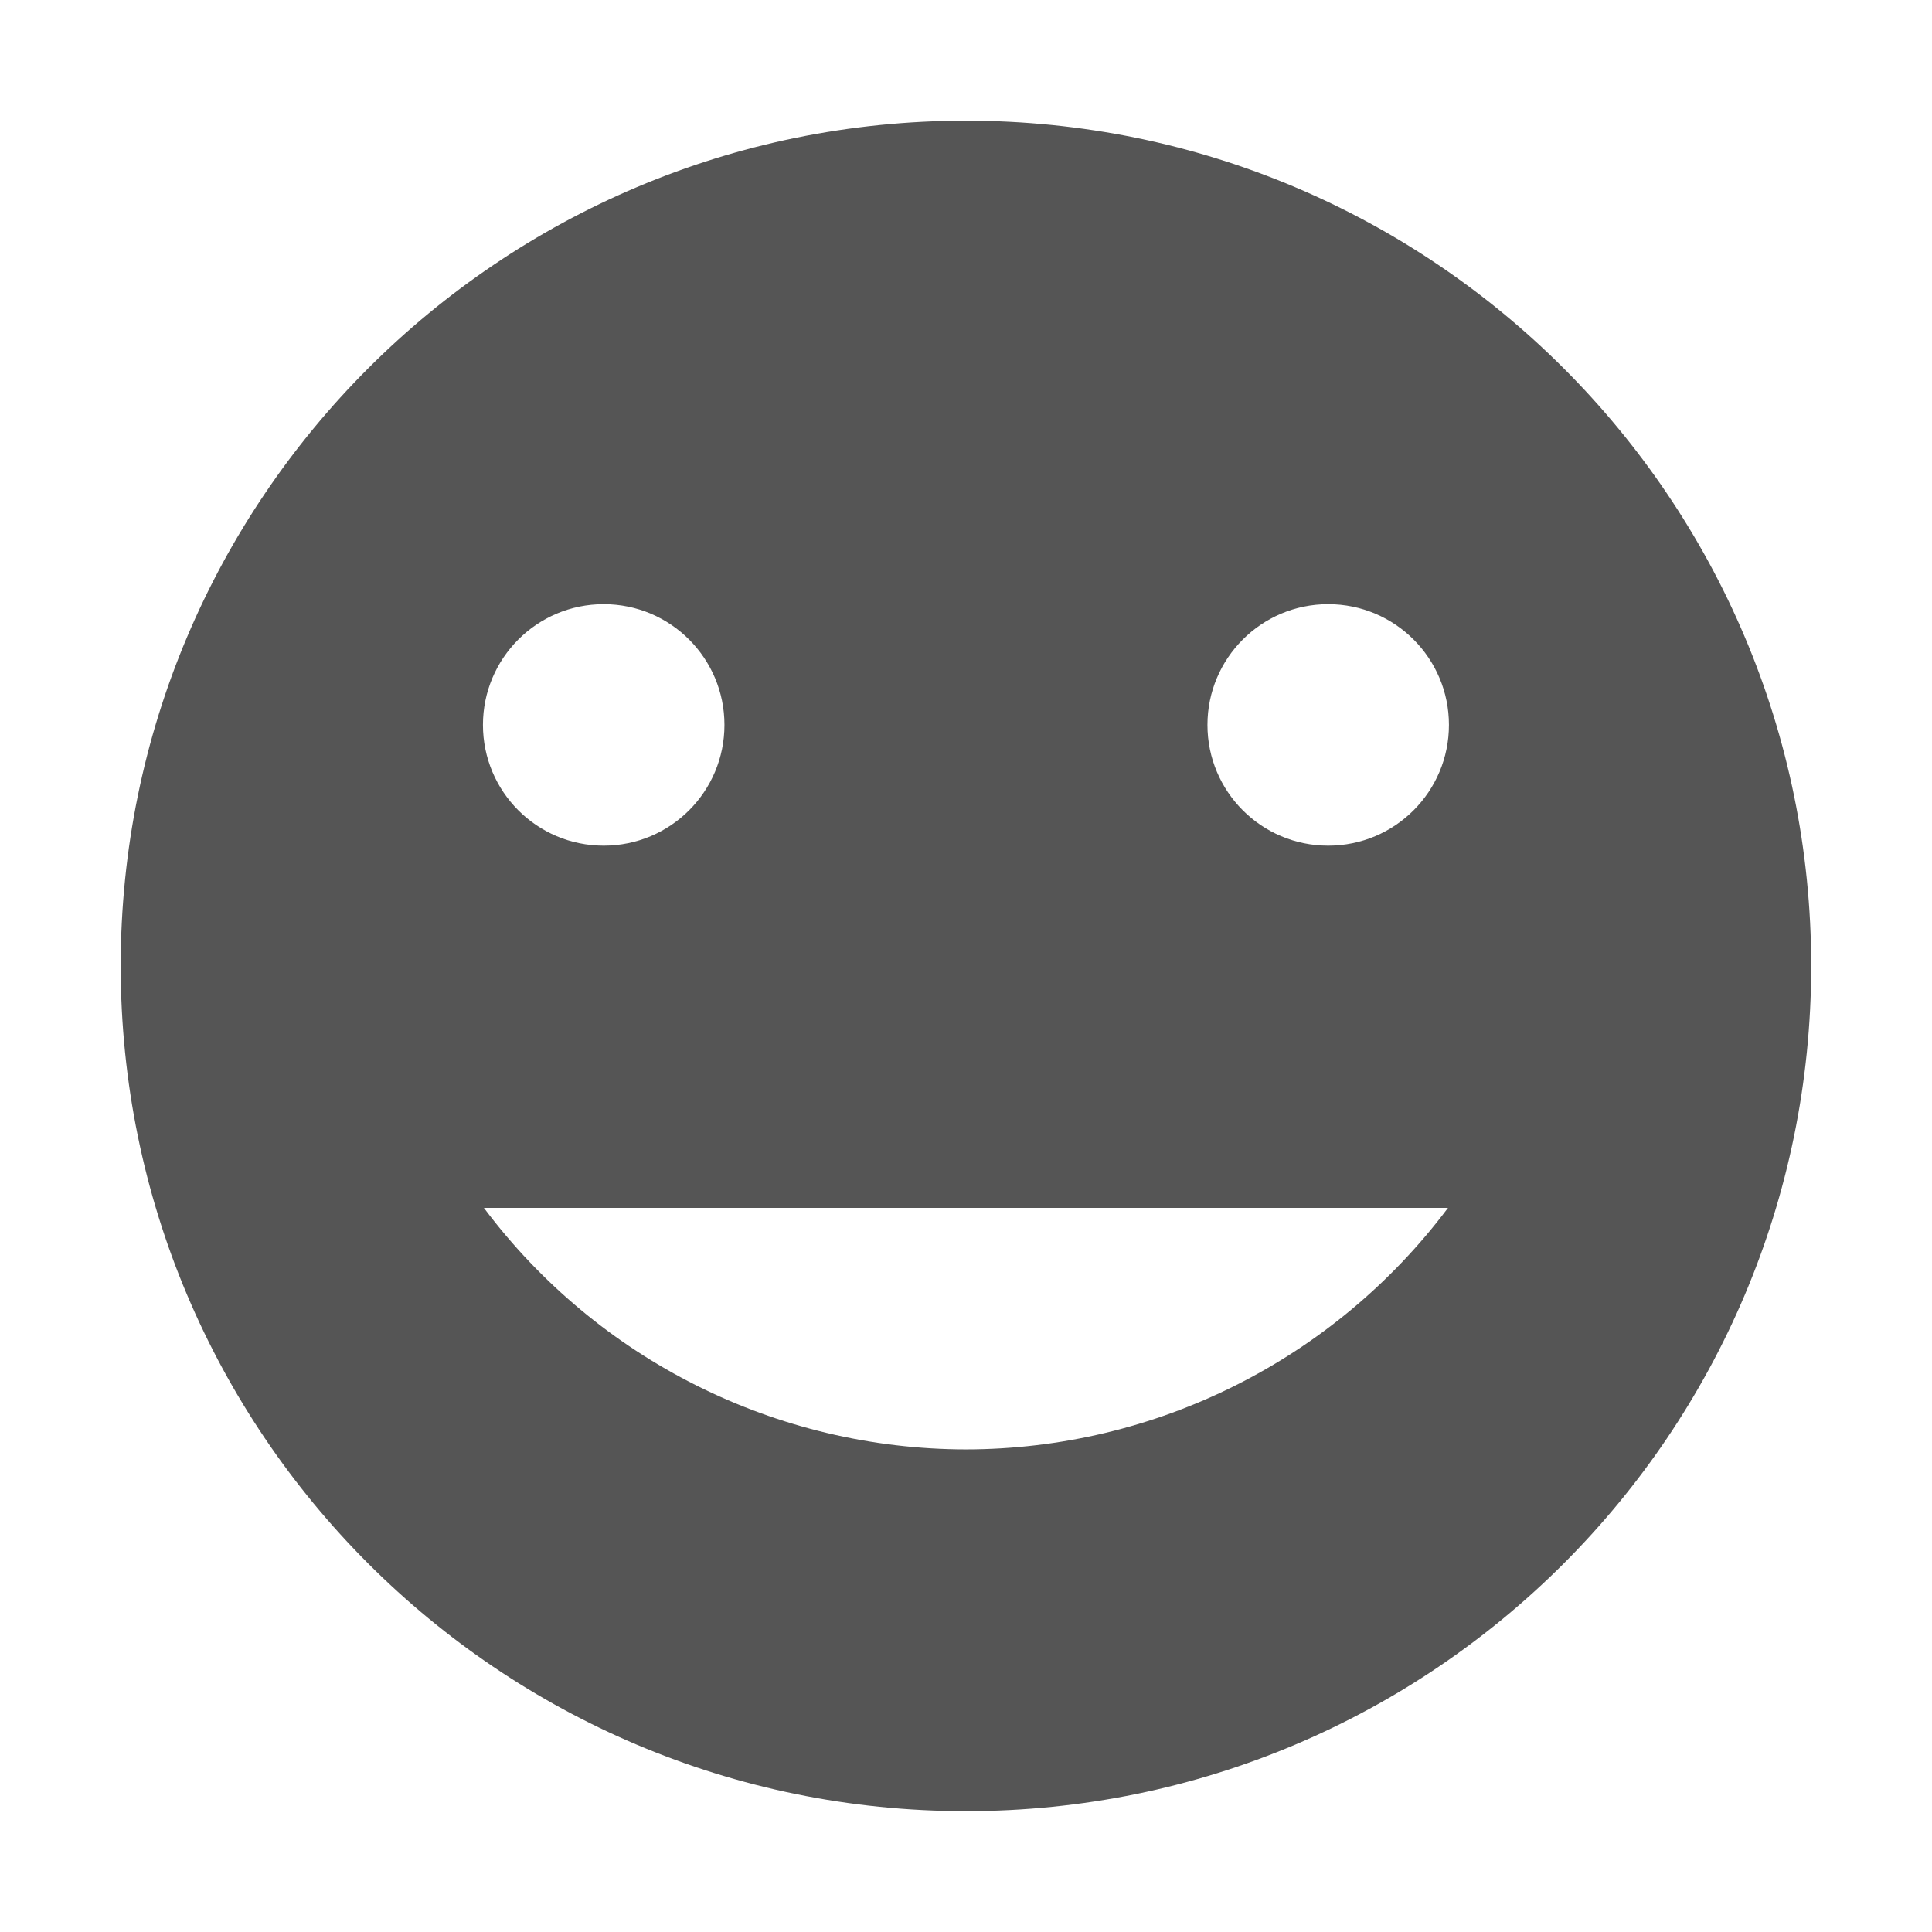
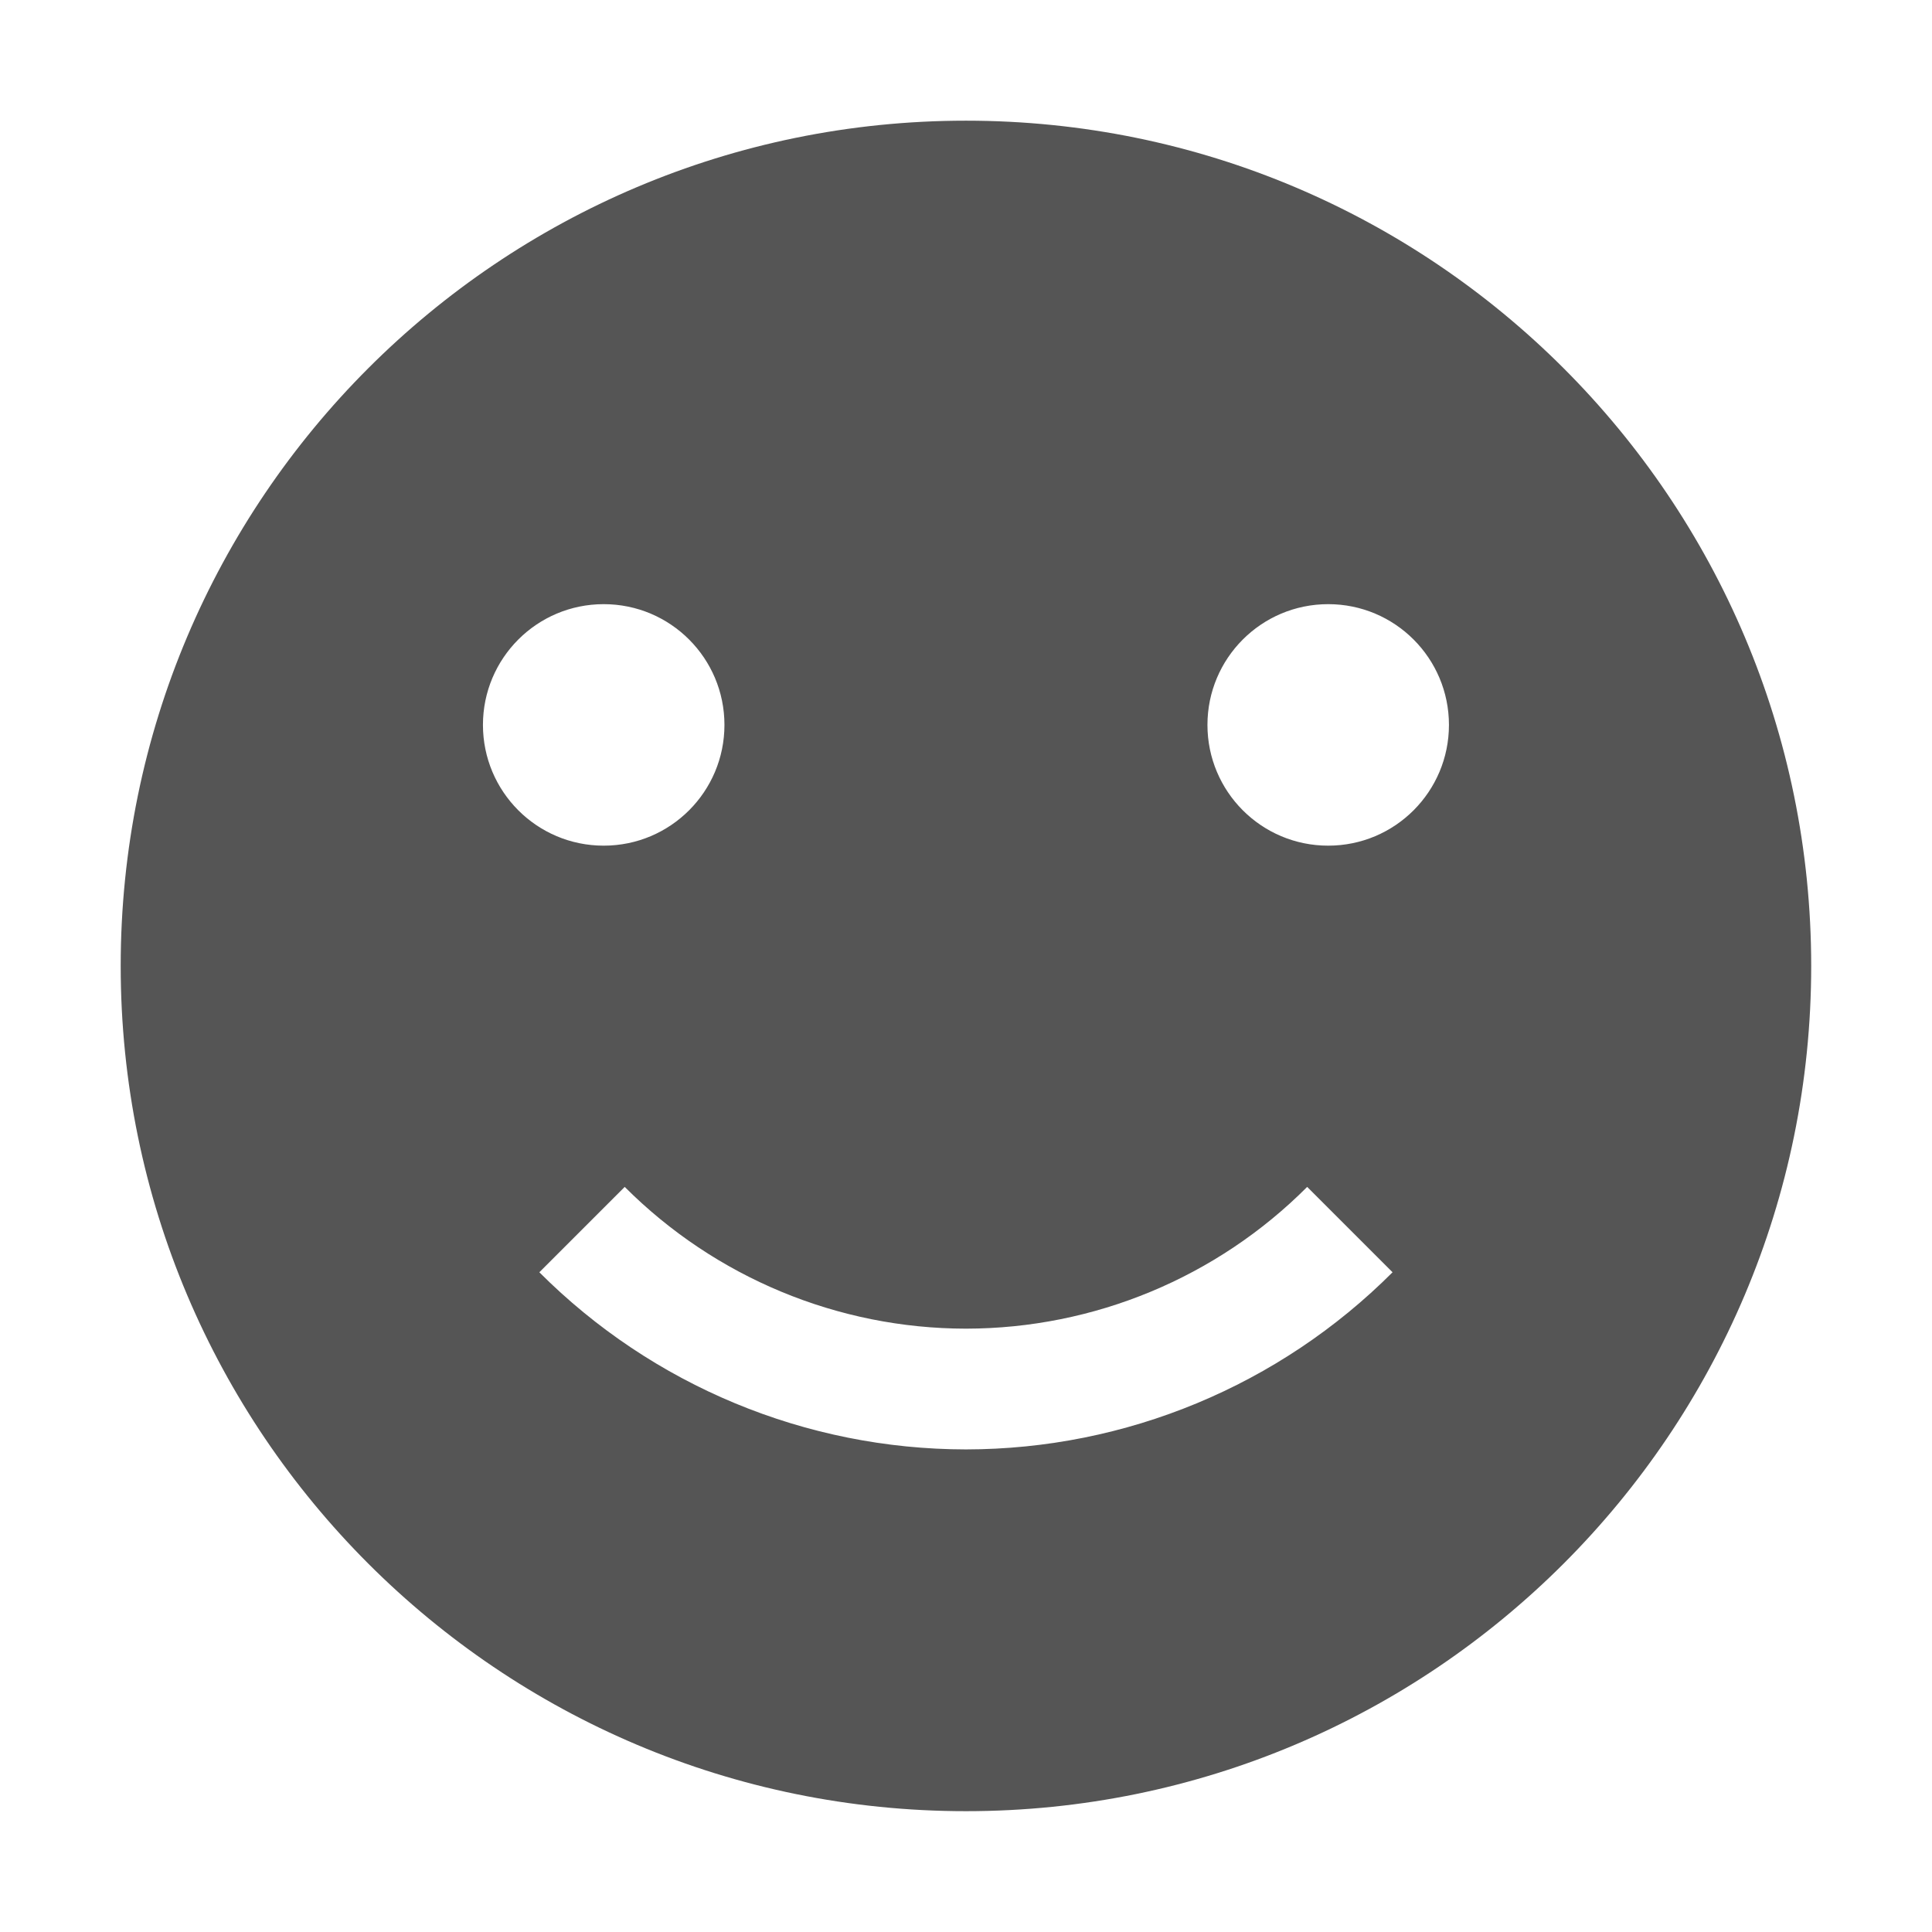
<svg xmlns="http://www.w3.org/2000/svg" xmlns:ns1="http://www.openswatchbook.org/uri/2009/osb" height="16" id="svg7384" style="enable-background:new" version="1.1" width="16">
  <defs id="defs7386">
    <linearGradient id="linearGradient5606" ns1:paint="solid">
      <stop id="stop5608" offset="0" style="stop-color:#000000;stop-opacity:1;" />
    </linearGradient>
    <filter id="filter7554" style="color-interpolation-filters:sRGB">
      <feBlend id="feBlend7556" in2="BackgroundImage" mode="darken" />
    </filter>
  </defs>
  <g id="layer9" style="display:inline" transform="translate(-705.0004,159.0034)" />
  <g id="layer10" style="display:inline;filter:url(#filter7554)" transform="translate(-705.0004,159.0034)" />
  <g id="layer1" style="display:inline" transform="translate(-464.0002,-457.9966)" />
  <g id="layer14" style="display:inline" transform="translate(-705.0004,159.0034)" />
  <g id="layer15" style="display:inline" transform="translate(-705.0004,159.0034)" />
  <g id="g71291" style="display:inline" transform="translate(-705.0004,159.0034)">
-     <path d="m 713,-158.004 c -3.866,0 -7,3.134 -7,7 0,3.866 3.134,7 7,7 3.866,0 7,-3.134 7,-7 0,-3.866 -3.134,-7 -7,-7 z m -3,4.004 c 0.554,0 1,0.449 1,1 0,0.551 -0.446,1 -1,1 -0.554,0 -1,-0.449 -1,-1 0,-0.551 0.446,-1 1,-1 z m 6,0 c 0.554,0 1,0.449 1,1 0,0.551 -0.446,1 -1,1 -0.554,0 -1,-0.449 -1,-1 0,-0.551 0.446,-1 1,-1 z m -6.992,5 7.984,0 c -0.943,1.257 -2.421,1.998 -3.992,2 -1.571,-0.002 -3.05,-0.743 -3.992,-2 z" id="path5915" style="color:#bebebe;display:inline;overflow:visible;visibility:visible;fill:#555555;fill-opacity:1;fill-rule:nonzero;stroke:none;stroke-width:1;marker:none;enable-background:accumulate" />
+     <path d="m 713,-158.004 c -3.866,0 -7,3.134 -7,7 0,3.866 3.134,7 7,7 3.866,0 7,-3.134 7,-7 0,-3.866 -3.134,-7 -7,-7 z m -3,4.004 c 0.554,0 1,0.449 1,1 0,0.551 -0.446,1 -1,1 -0.554,0 -1,-0.449 -1,-1 0,-0.551 0.446,-1 1,-1 z m 6,0 c 0.554,0 1,0.449 1,1 0,0.551 -0.446,1 -1,1 -0.554,0 -1,-0.449 -1,-1 0,-0.551 0.446,-1 1,-1 z m -5.826,4.826 c 0.749,0.75 1.766,1.173 2.826,1.174 1.06,-0.001 2.077,-0.423 2.826,-1.174 l 0.707,0.707 c -0.937,0.938 -2.208,1.466 -3.533,1.467 -1.326,-0.001 -2.596,-0.529 -3.533,-1.467 l 0.707,-0.707 z" id="path5915" style="color:#bebebe;display:inline;overflow:visible;visibility:visible;fill:#555555;fill-opacity:1;fill-rule:nonzero;stroke:none;stroke-width:1;marker:none;enable-background:accumulate" />
  </g>
  <g id="layer2" style="display:inline" transform="translate(-464.0002,-307.9966)" />
  <g id="g6058" style="display:inline" transform="translate(-464.0002,-307.9966)" />
  <g id="layer12" style="display:inline" transform="translate(-705.0004,159.0034)" />
</svg>
